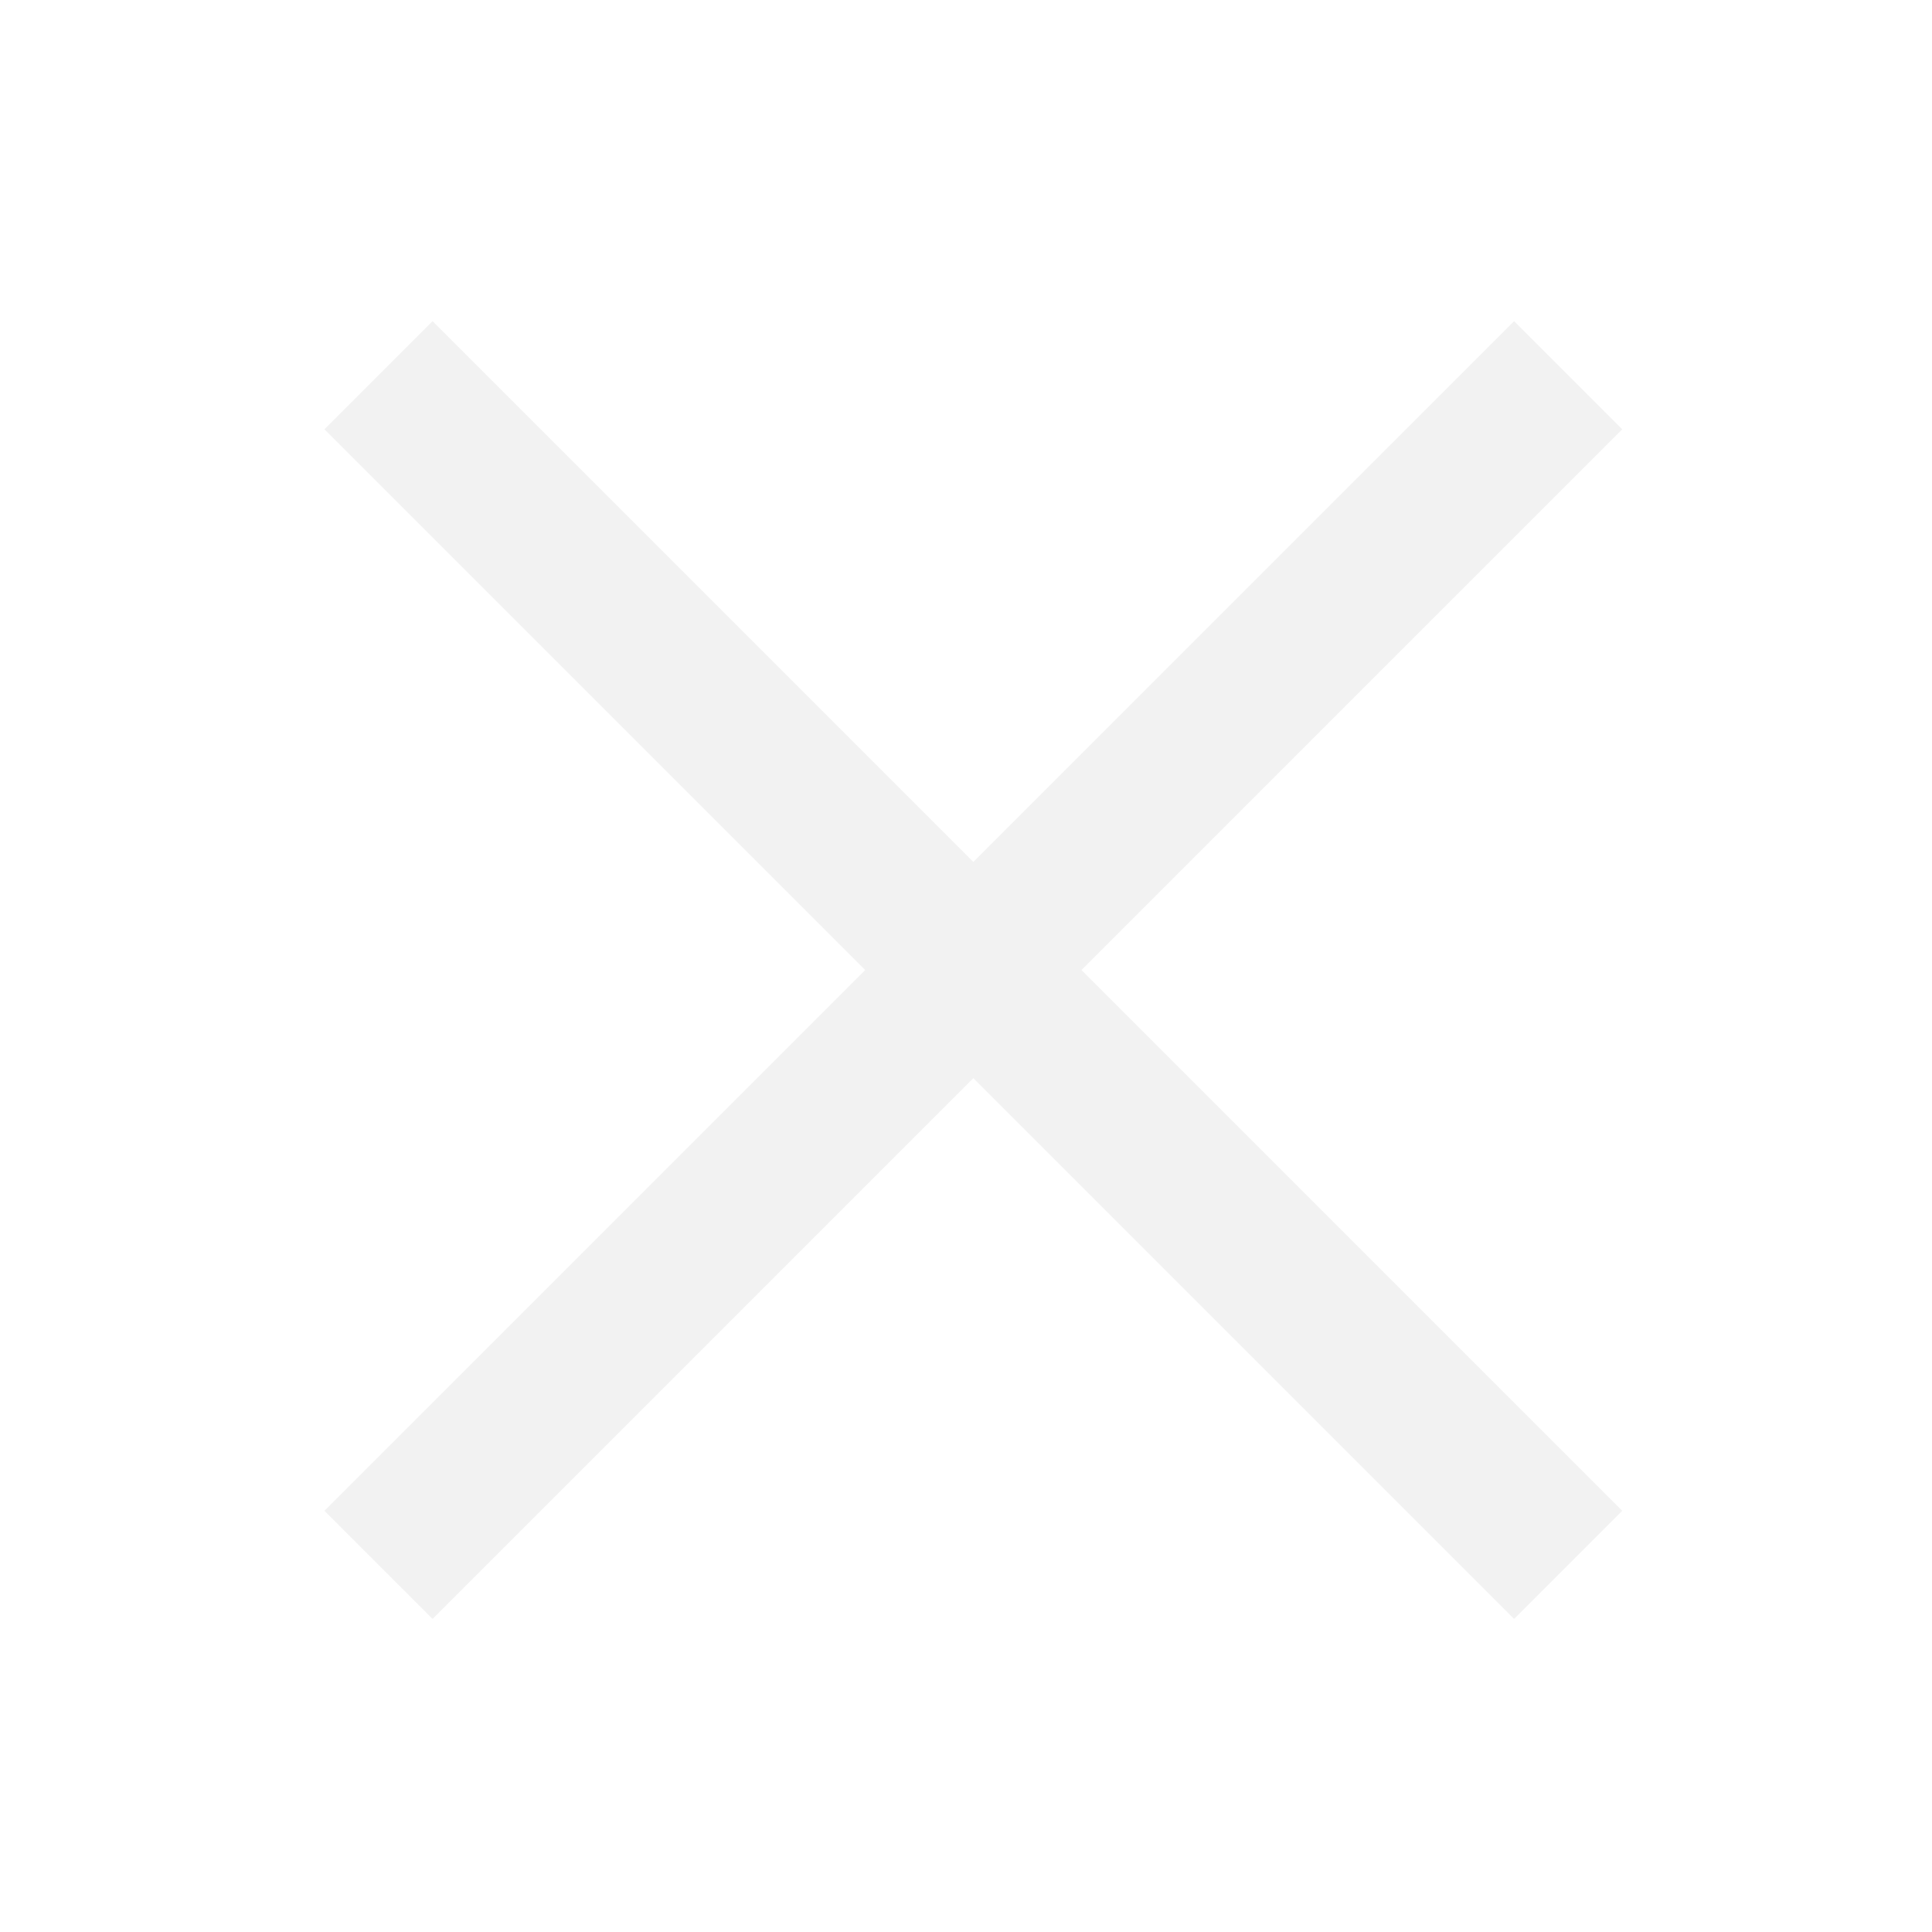
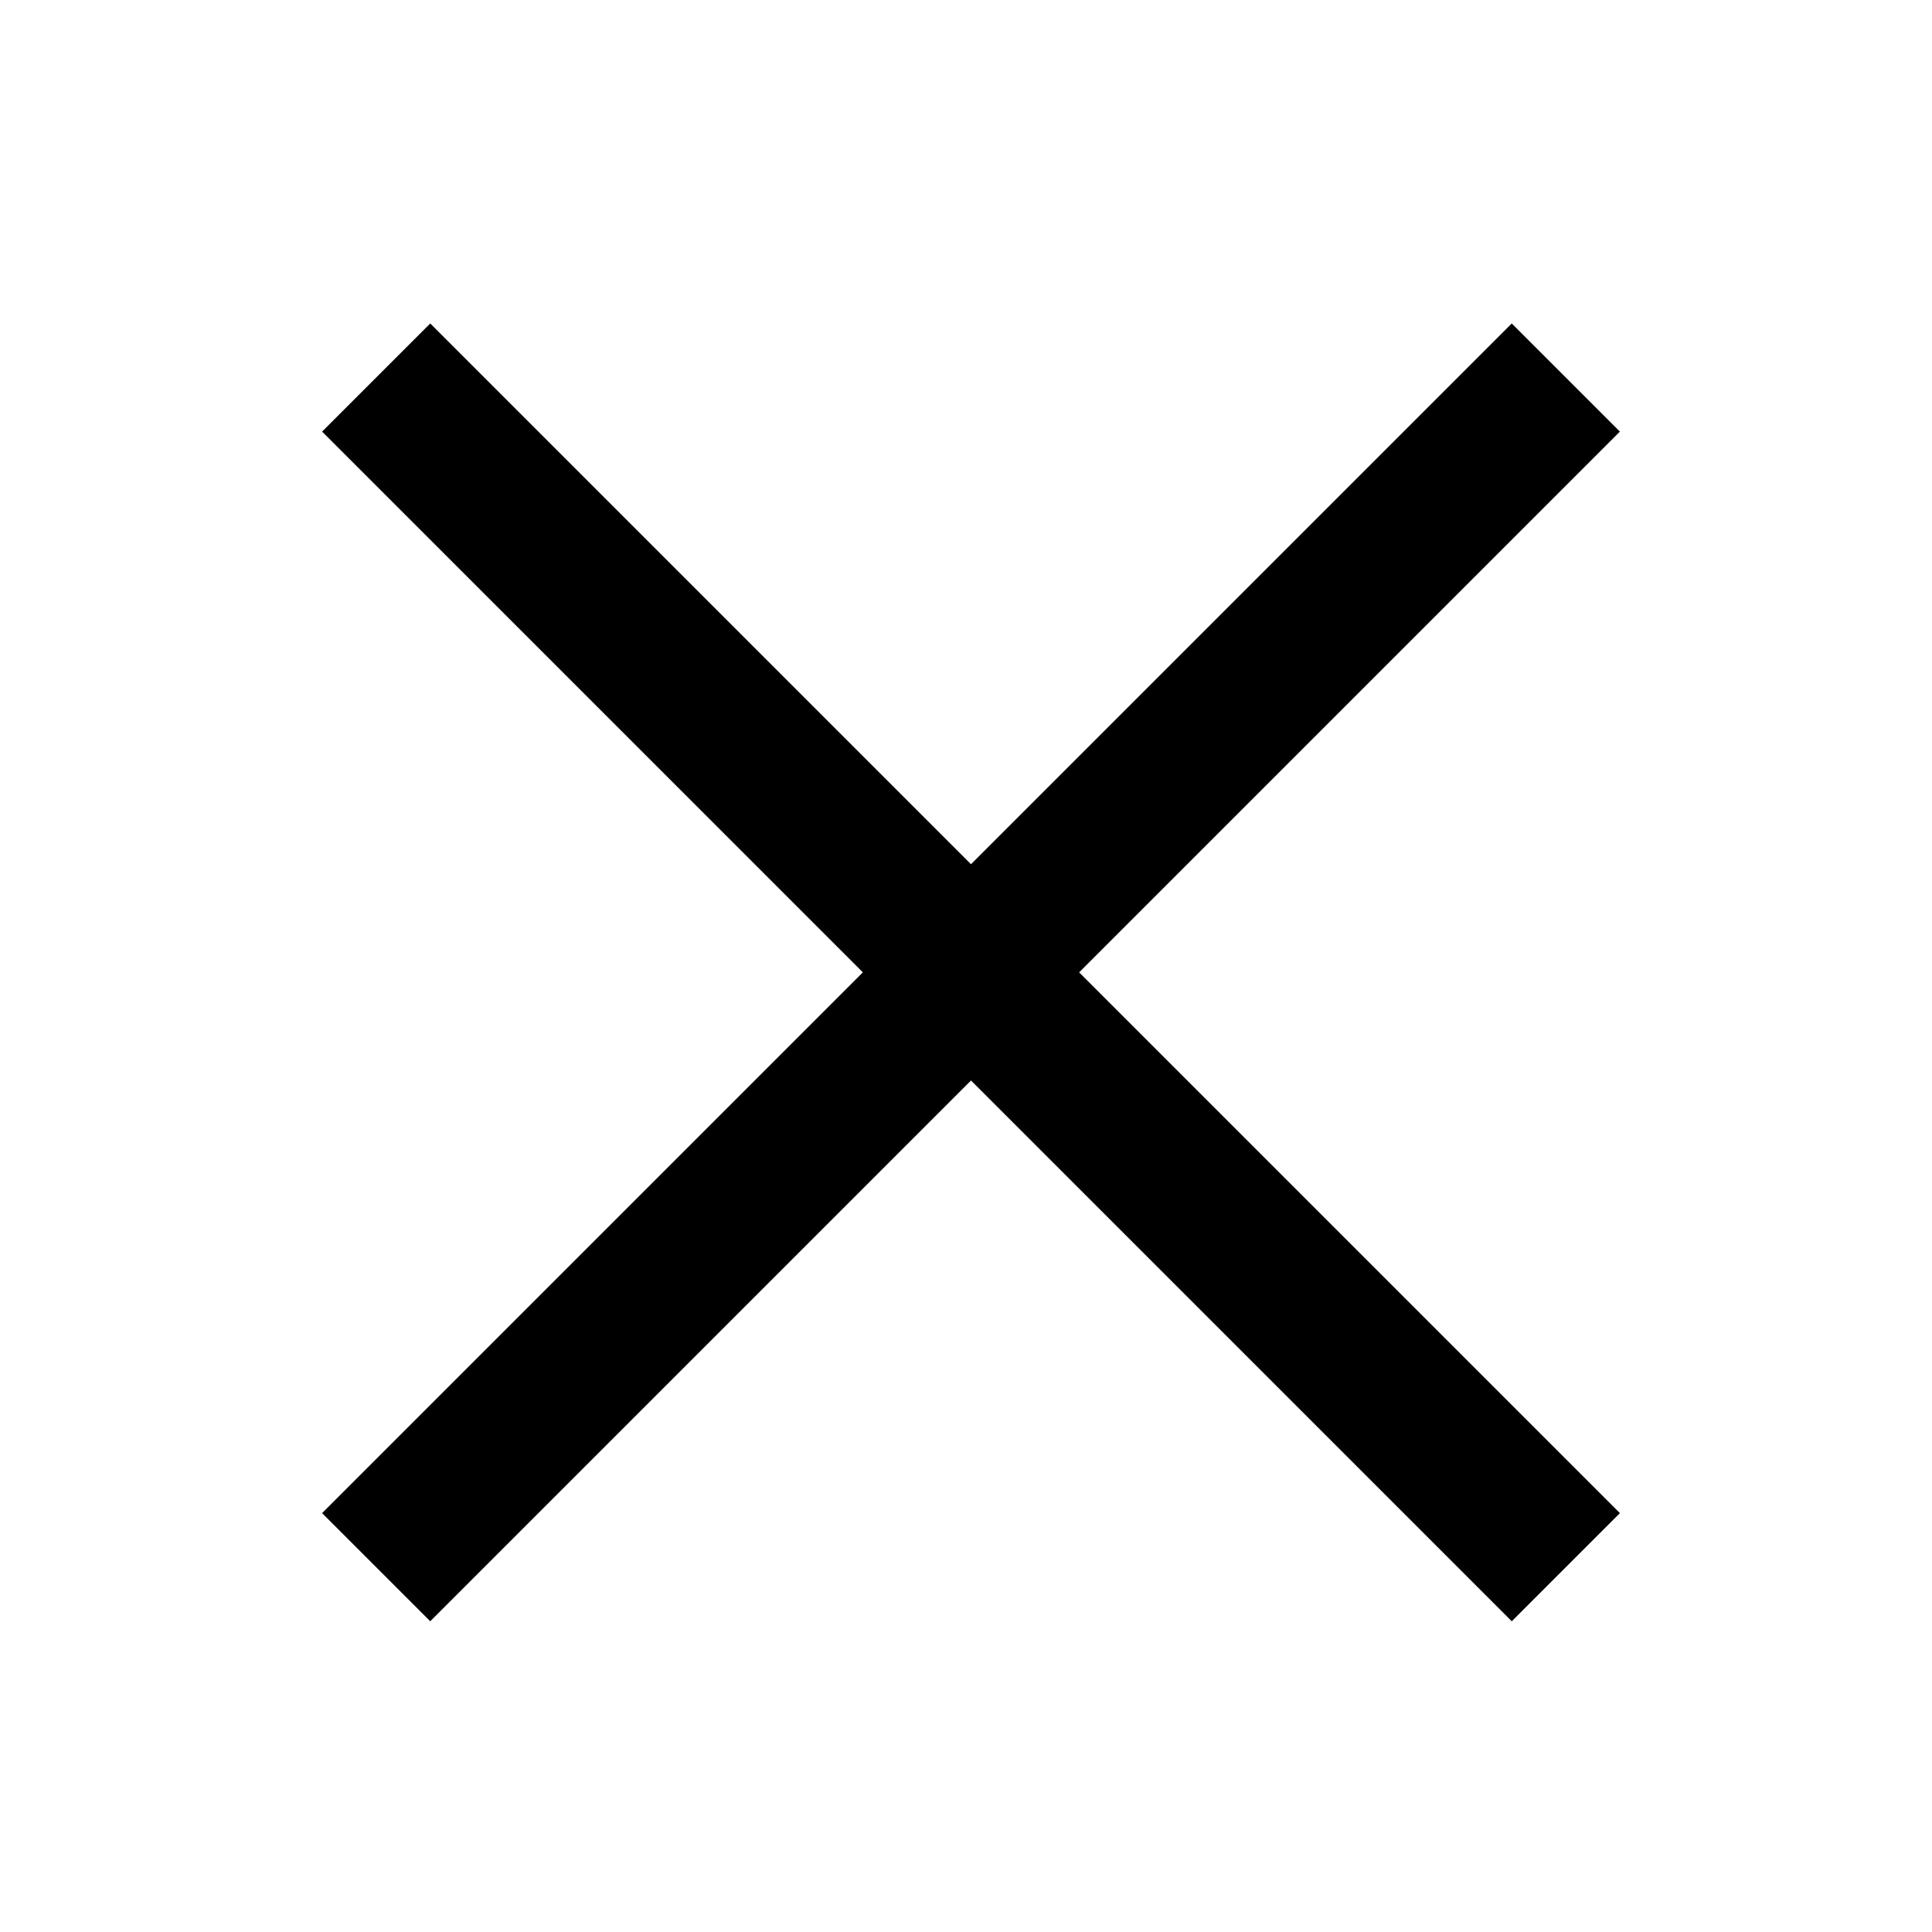
<svg xmlns="http://www.w3.org/2000/svg" version="1.1" id="Layer_1" x="0px" y="0px" viewBox="0 0 24 24" style="enable-background:new 0 0 24 24;" xml:space="preserve">
-   <style type="text/css">
- 	.st0{fill:#F2F2F2;}
- </style>
  <g>
-     <rect x="11.1" y="1.6" transform="matrix(0.7071 -0.7071 0.7071 0.7071 -4.9499 12.0499)" class="st0" width="1.9" height="20.9" />
-     <rect x="1.6" y="11.1" transform="matrix(0.7071 -0.7071 0.7071 0.7071 -4.9499 12.0499)" class="st0" width="20.9" height="1.9" />
+     <rect x="11.1" y="1.6" transform="matrix(0.7071 -0.7071 0.7071 0.7071 -4.9791 12.0791)" width="1.9" height="20.9" />
+     <rect x="1.6" y="11.1" transform="matrix(0.7071 -0.7071 0.7071 0.7071 -4.9791 12.0791)" width="20.9" height="1.9" />
  </g>
</svg>
